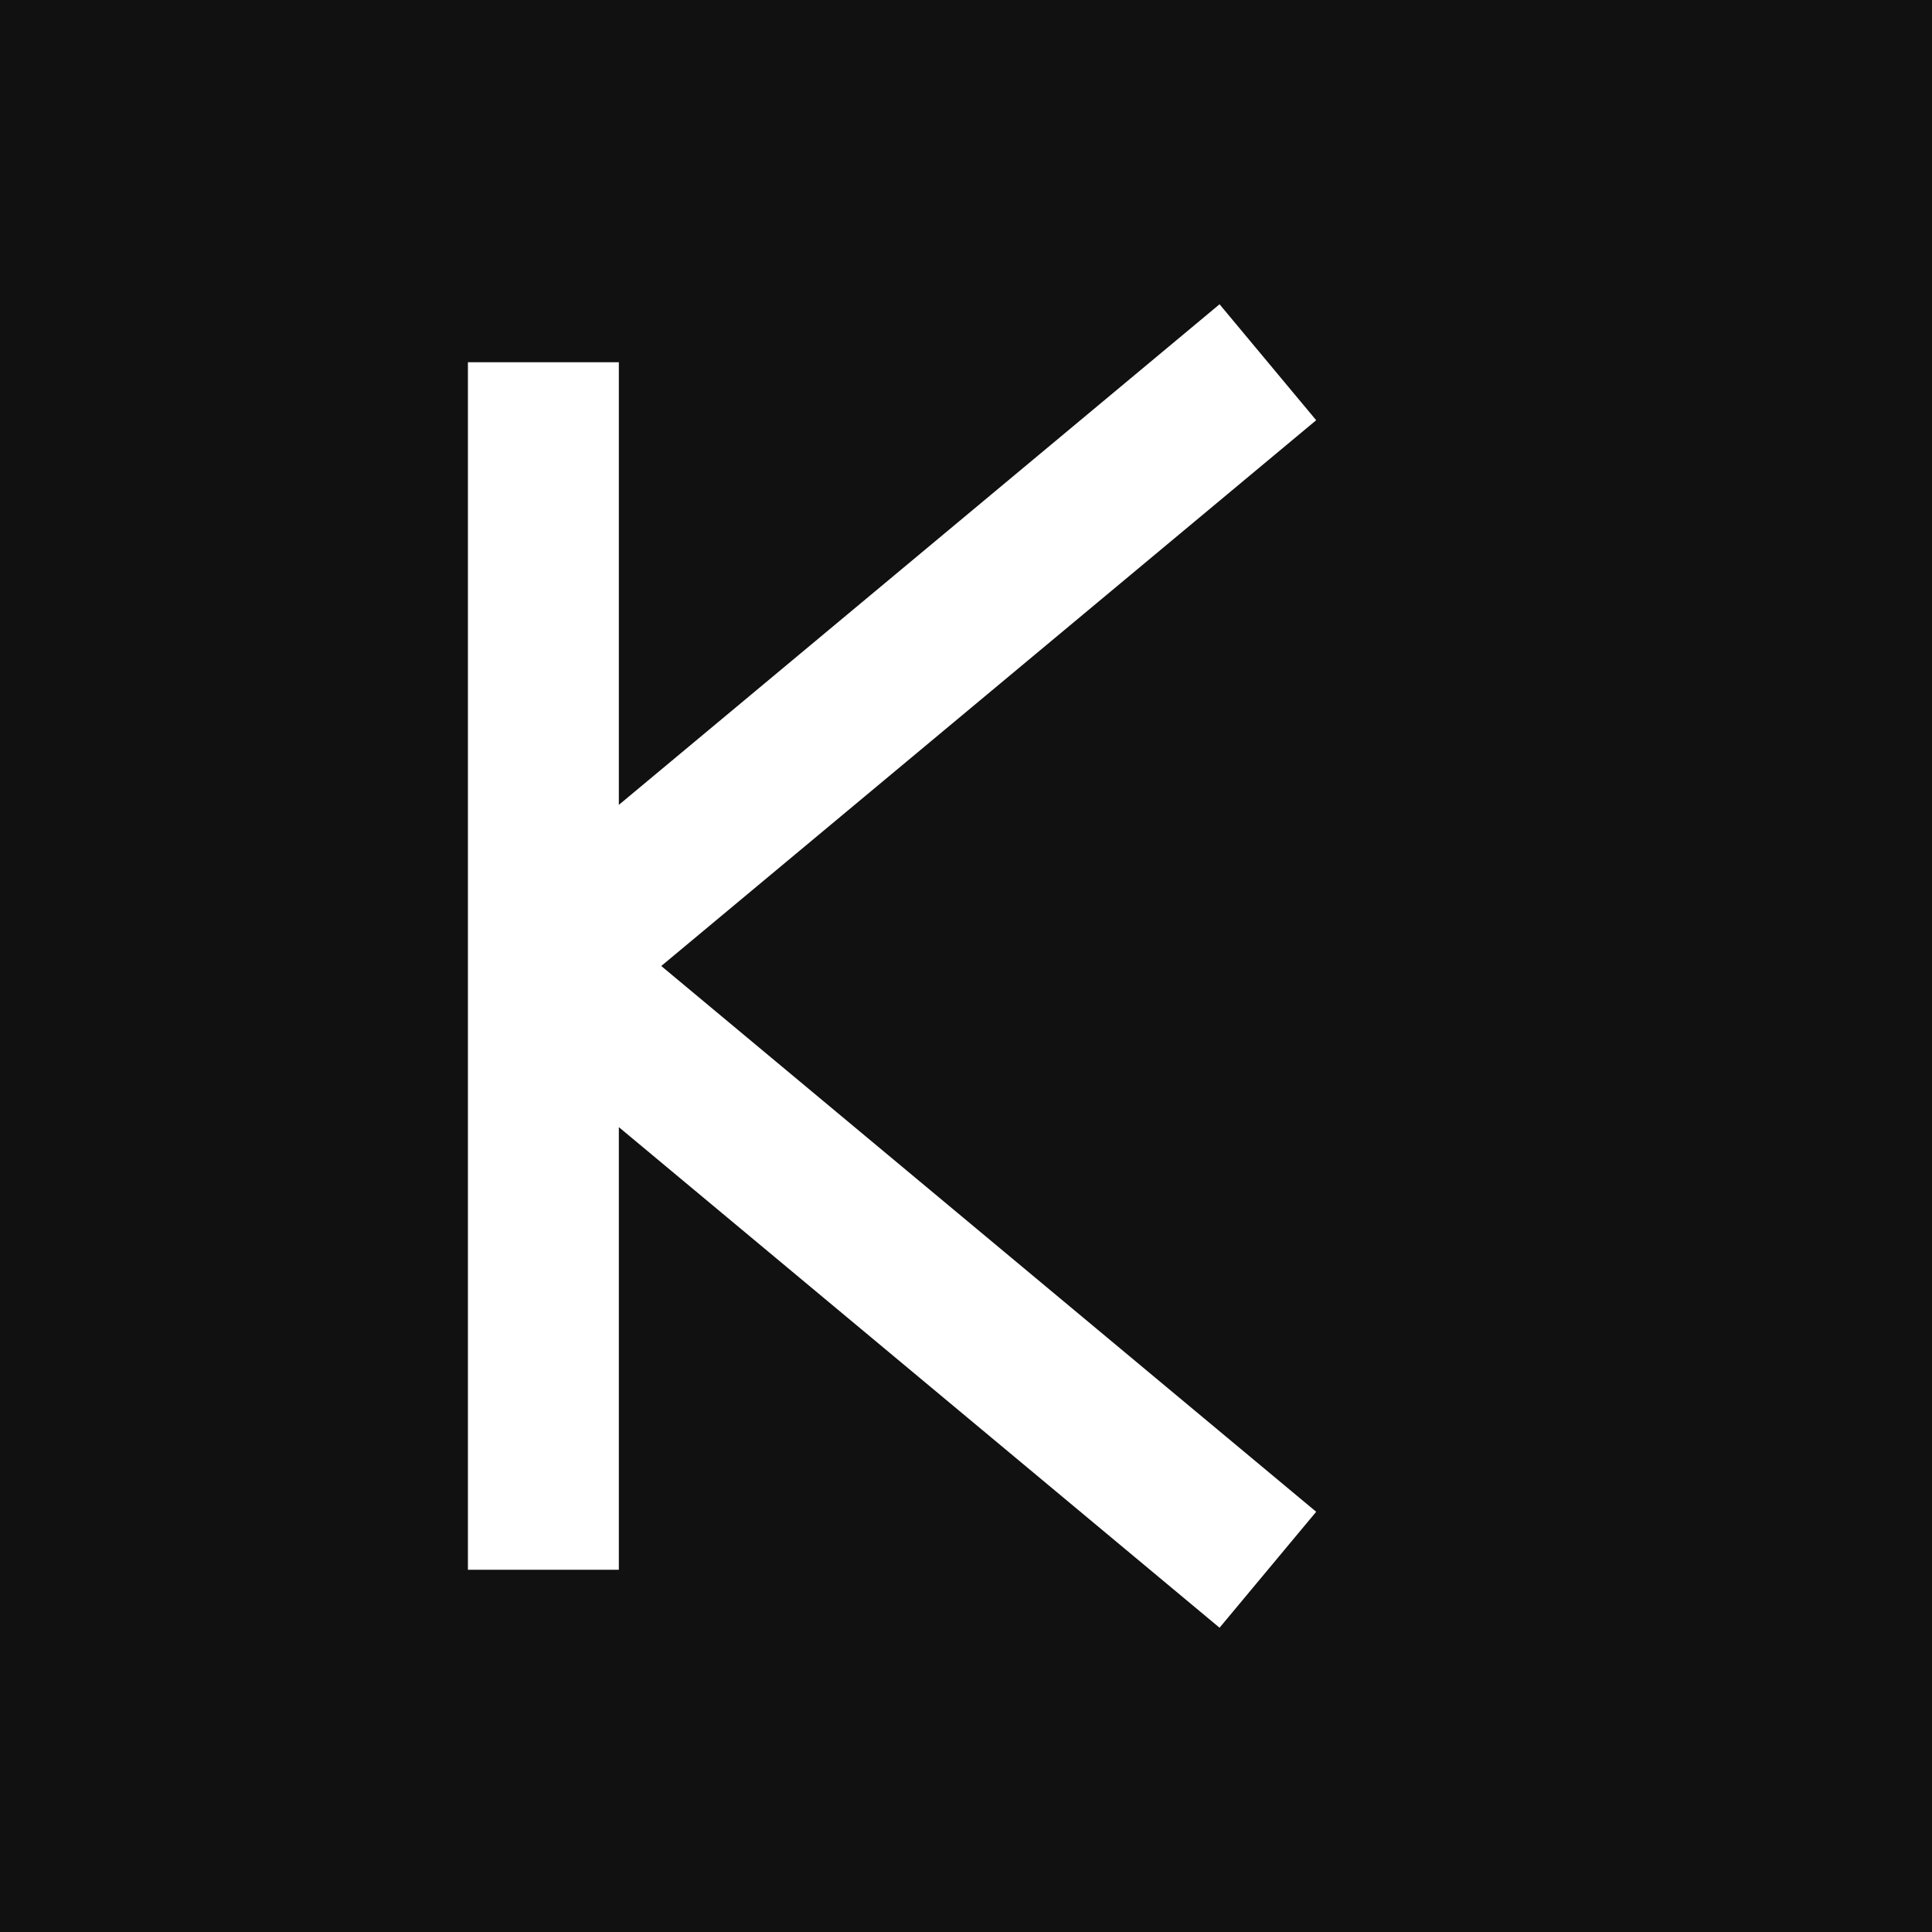
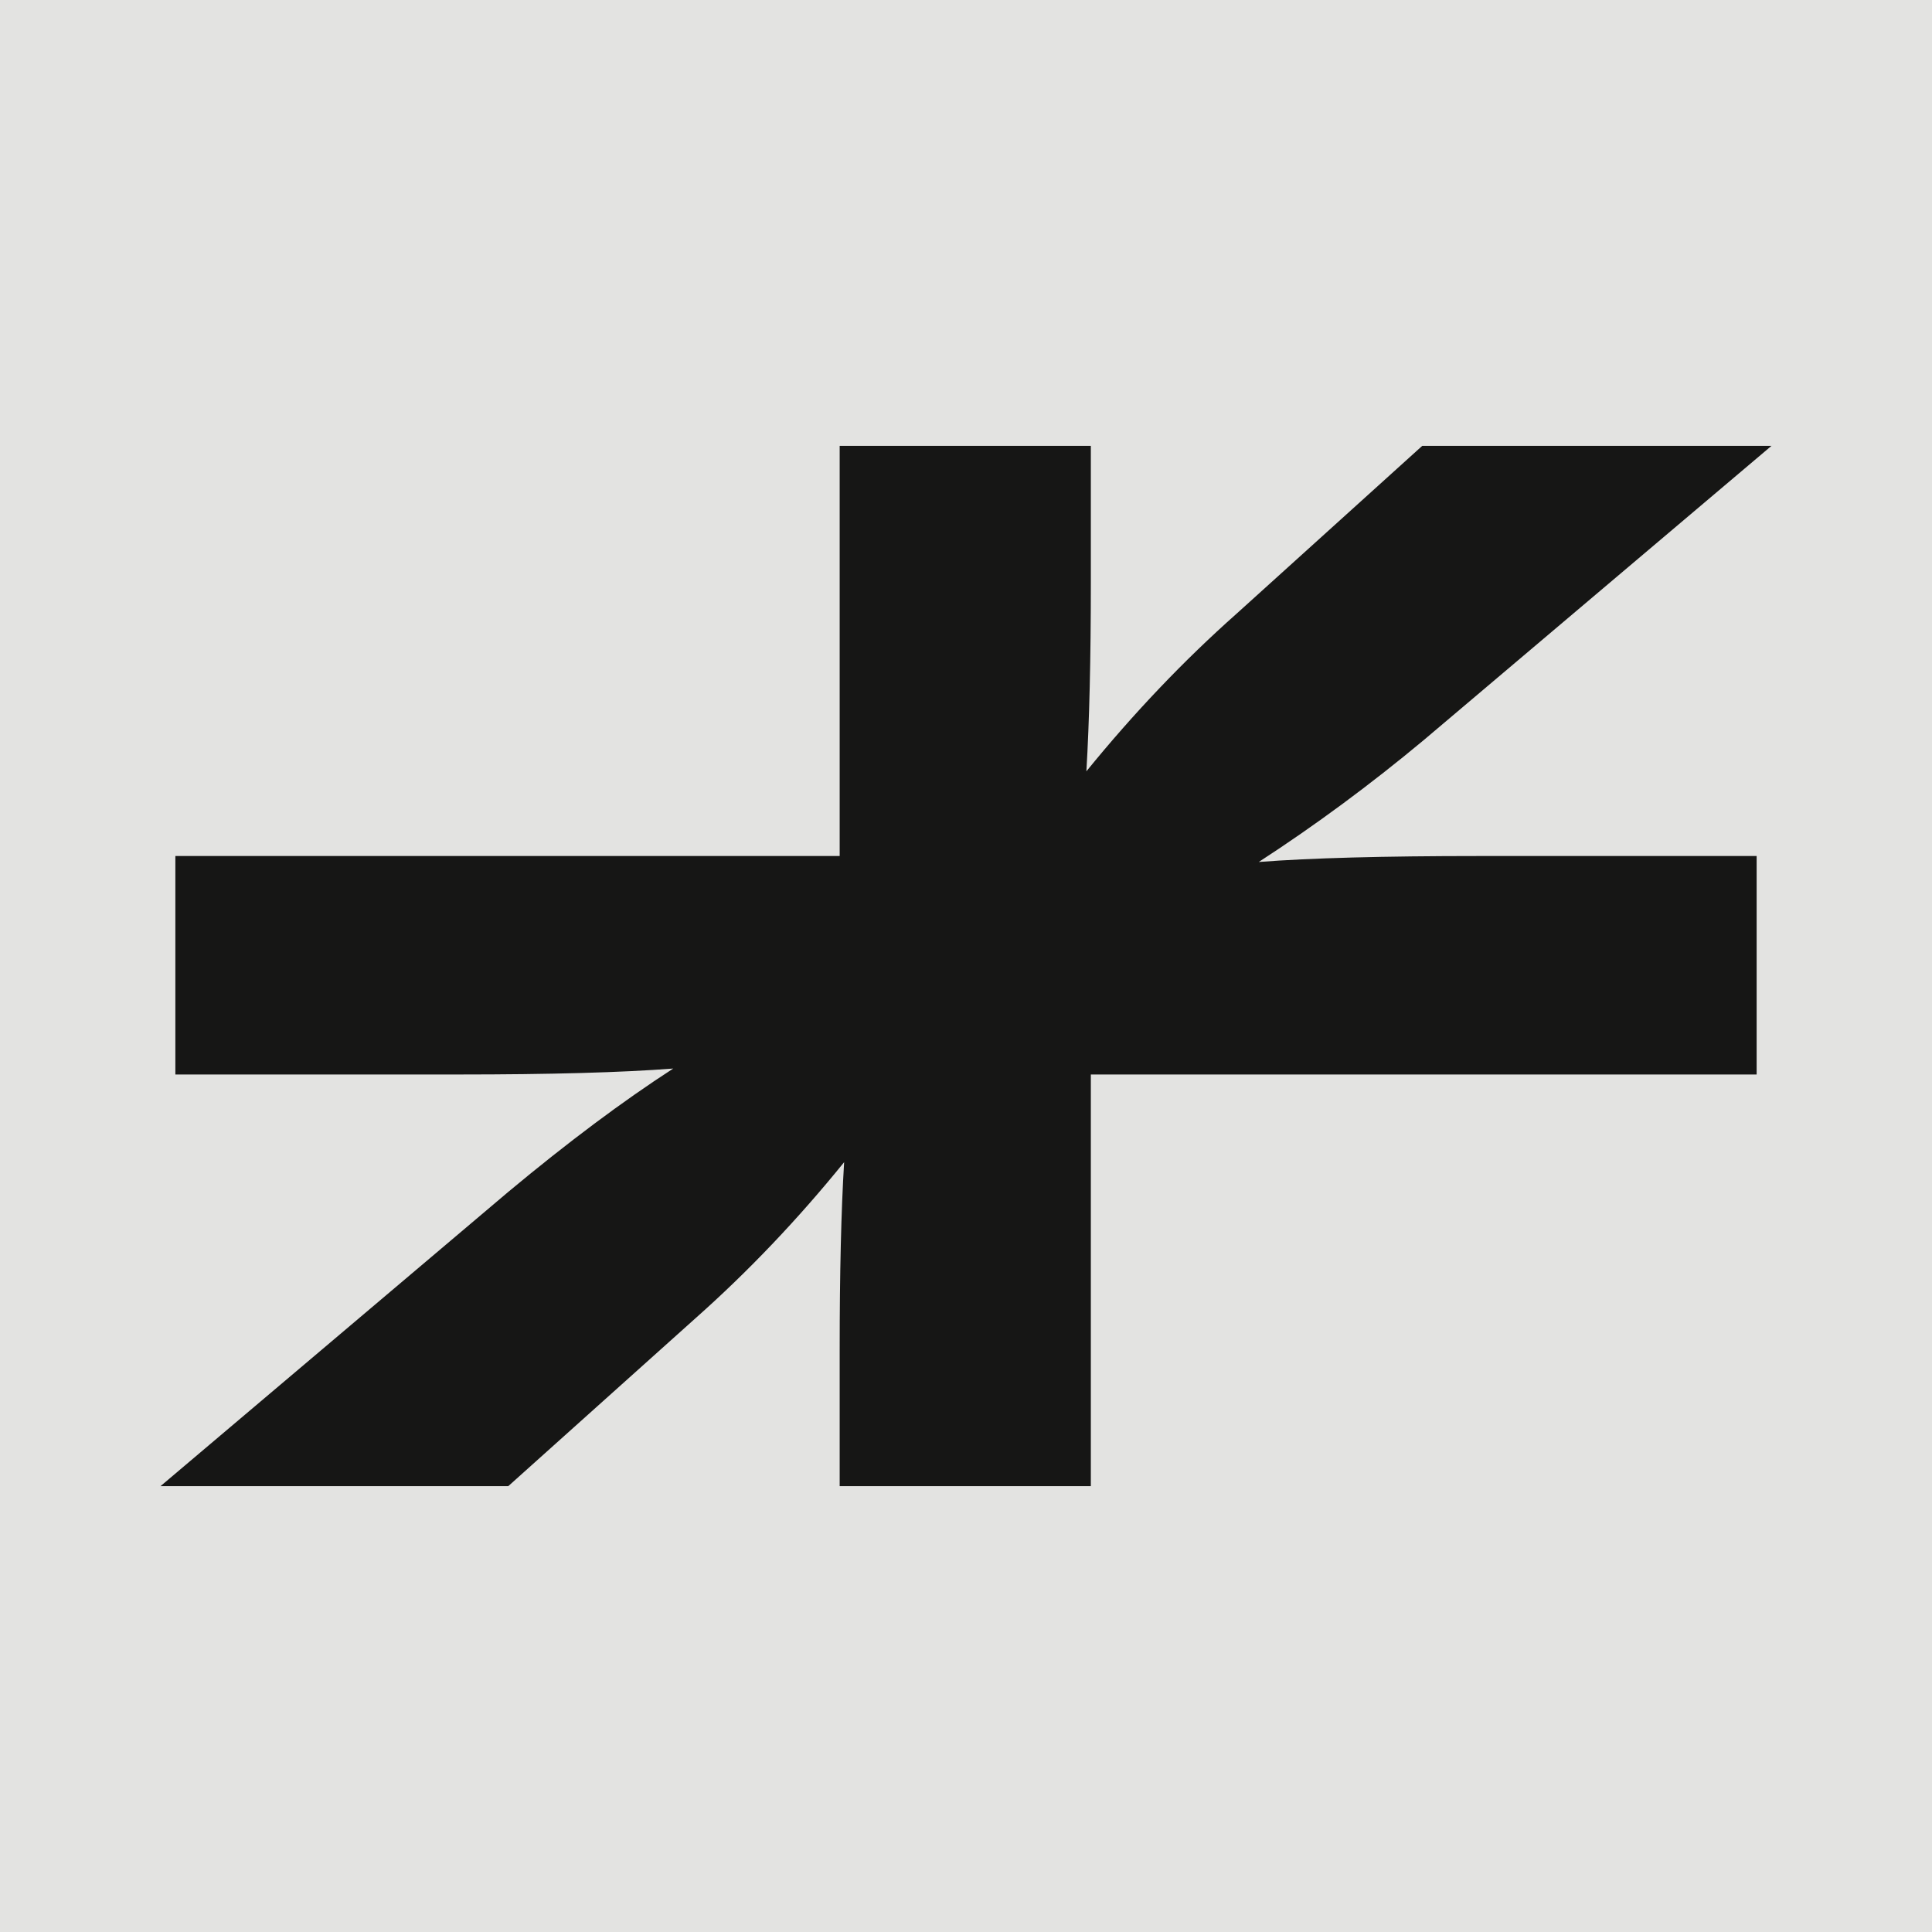
- <svg xmlns="http://www.w3.org/2000/svg" viewBox="0 0 32 32">
-   <rect width="32" height="32" fill="#111" />
-   <path d="M9 6v20M9 16l12-10M9 16l12 10" stroke="#fff" stroke-width="2.5" fill="none" />
+ <svg xmlns="http://www.w3.org/2000/svg" viewBox="0 0 1300 1300">
+   <rect width="1300" height="1300" fill="#e3e3e1" />
+   <path fill="#161615" d="M453 719Q401 723 309 723H118V576H565V300H734V392Q734 469 731 519Q779 460 832 413L957 300H1192L958 498Q904 543 847 580Q899 576 995 576H1182V723H734V1000H565V908Q565 831 568 782Q521 840 468 887L342 1000H108L342 802Q402 752 453 719Z" />
</svg>
